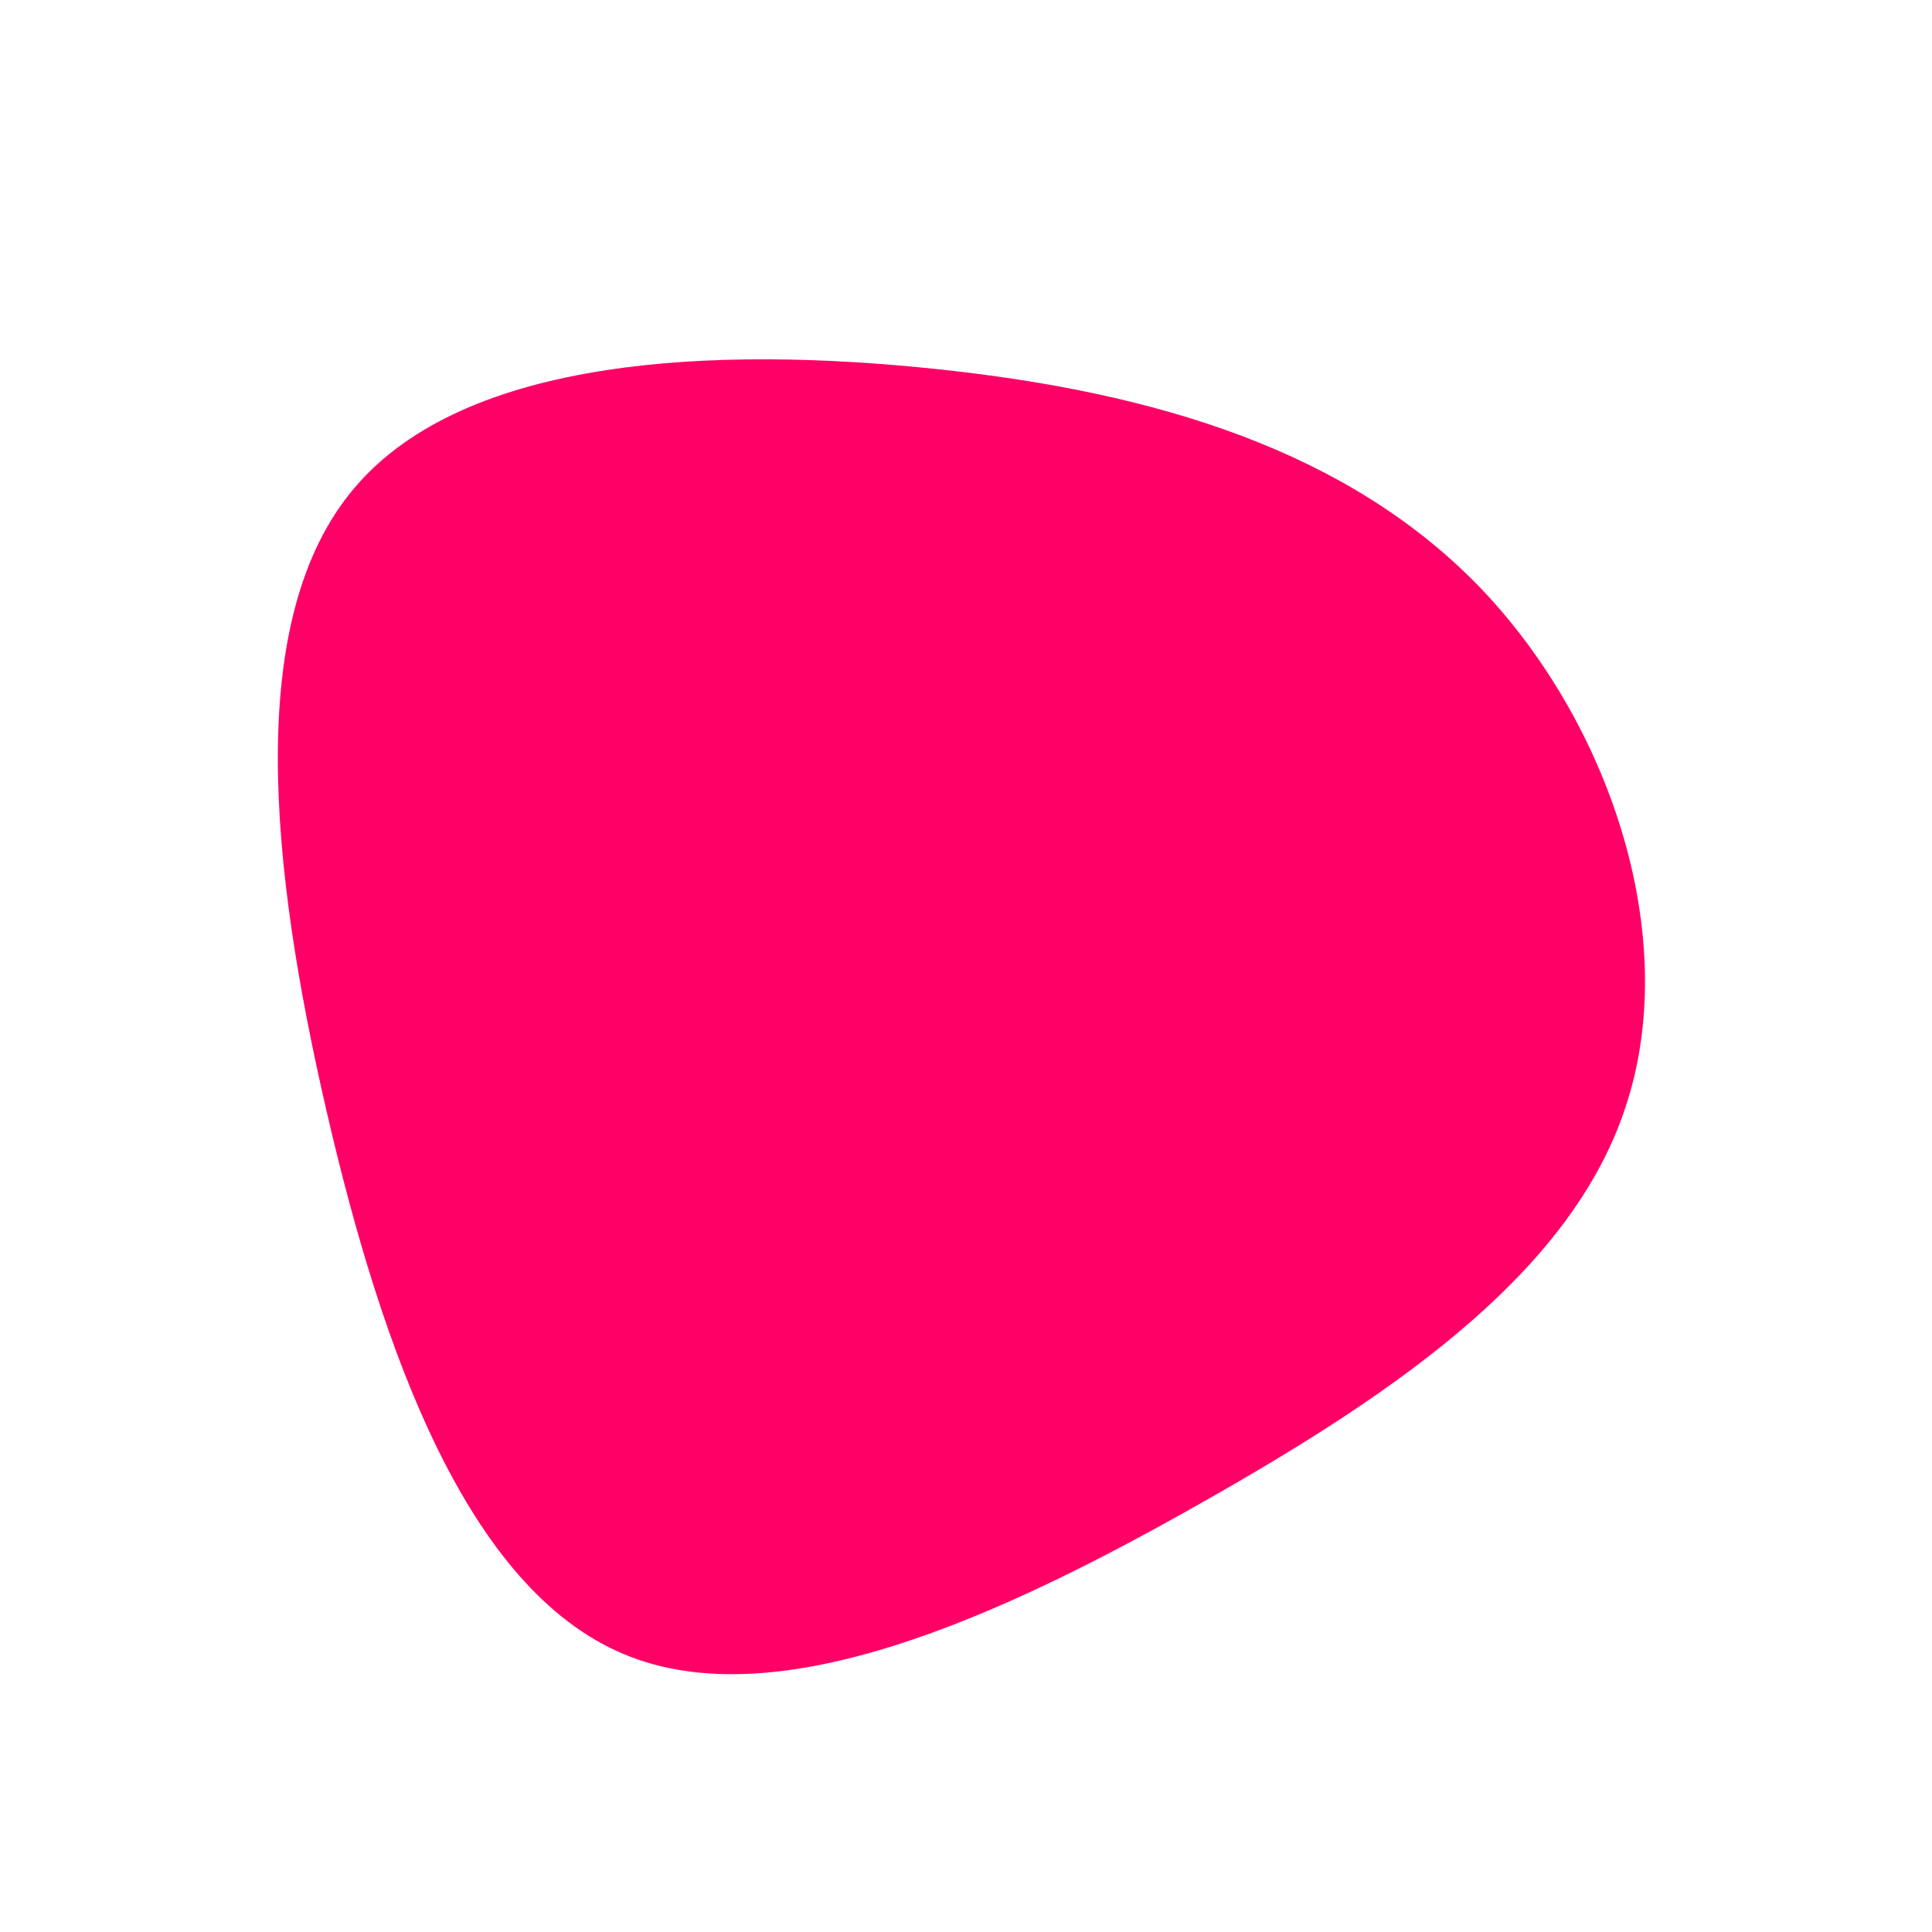
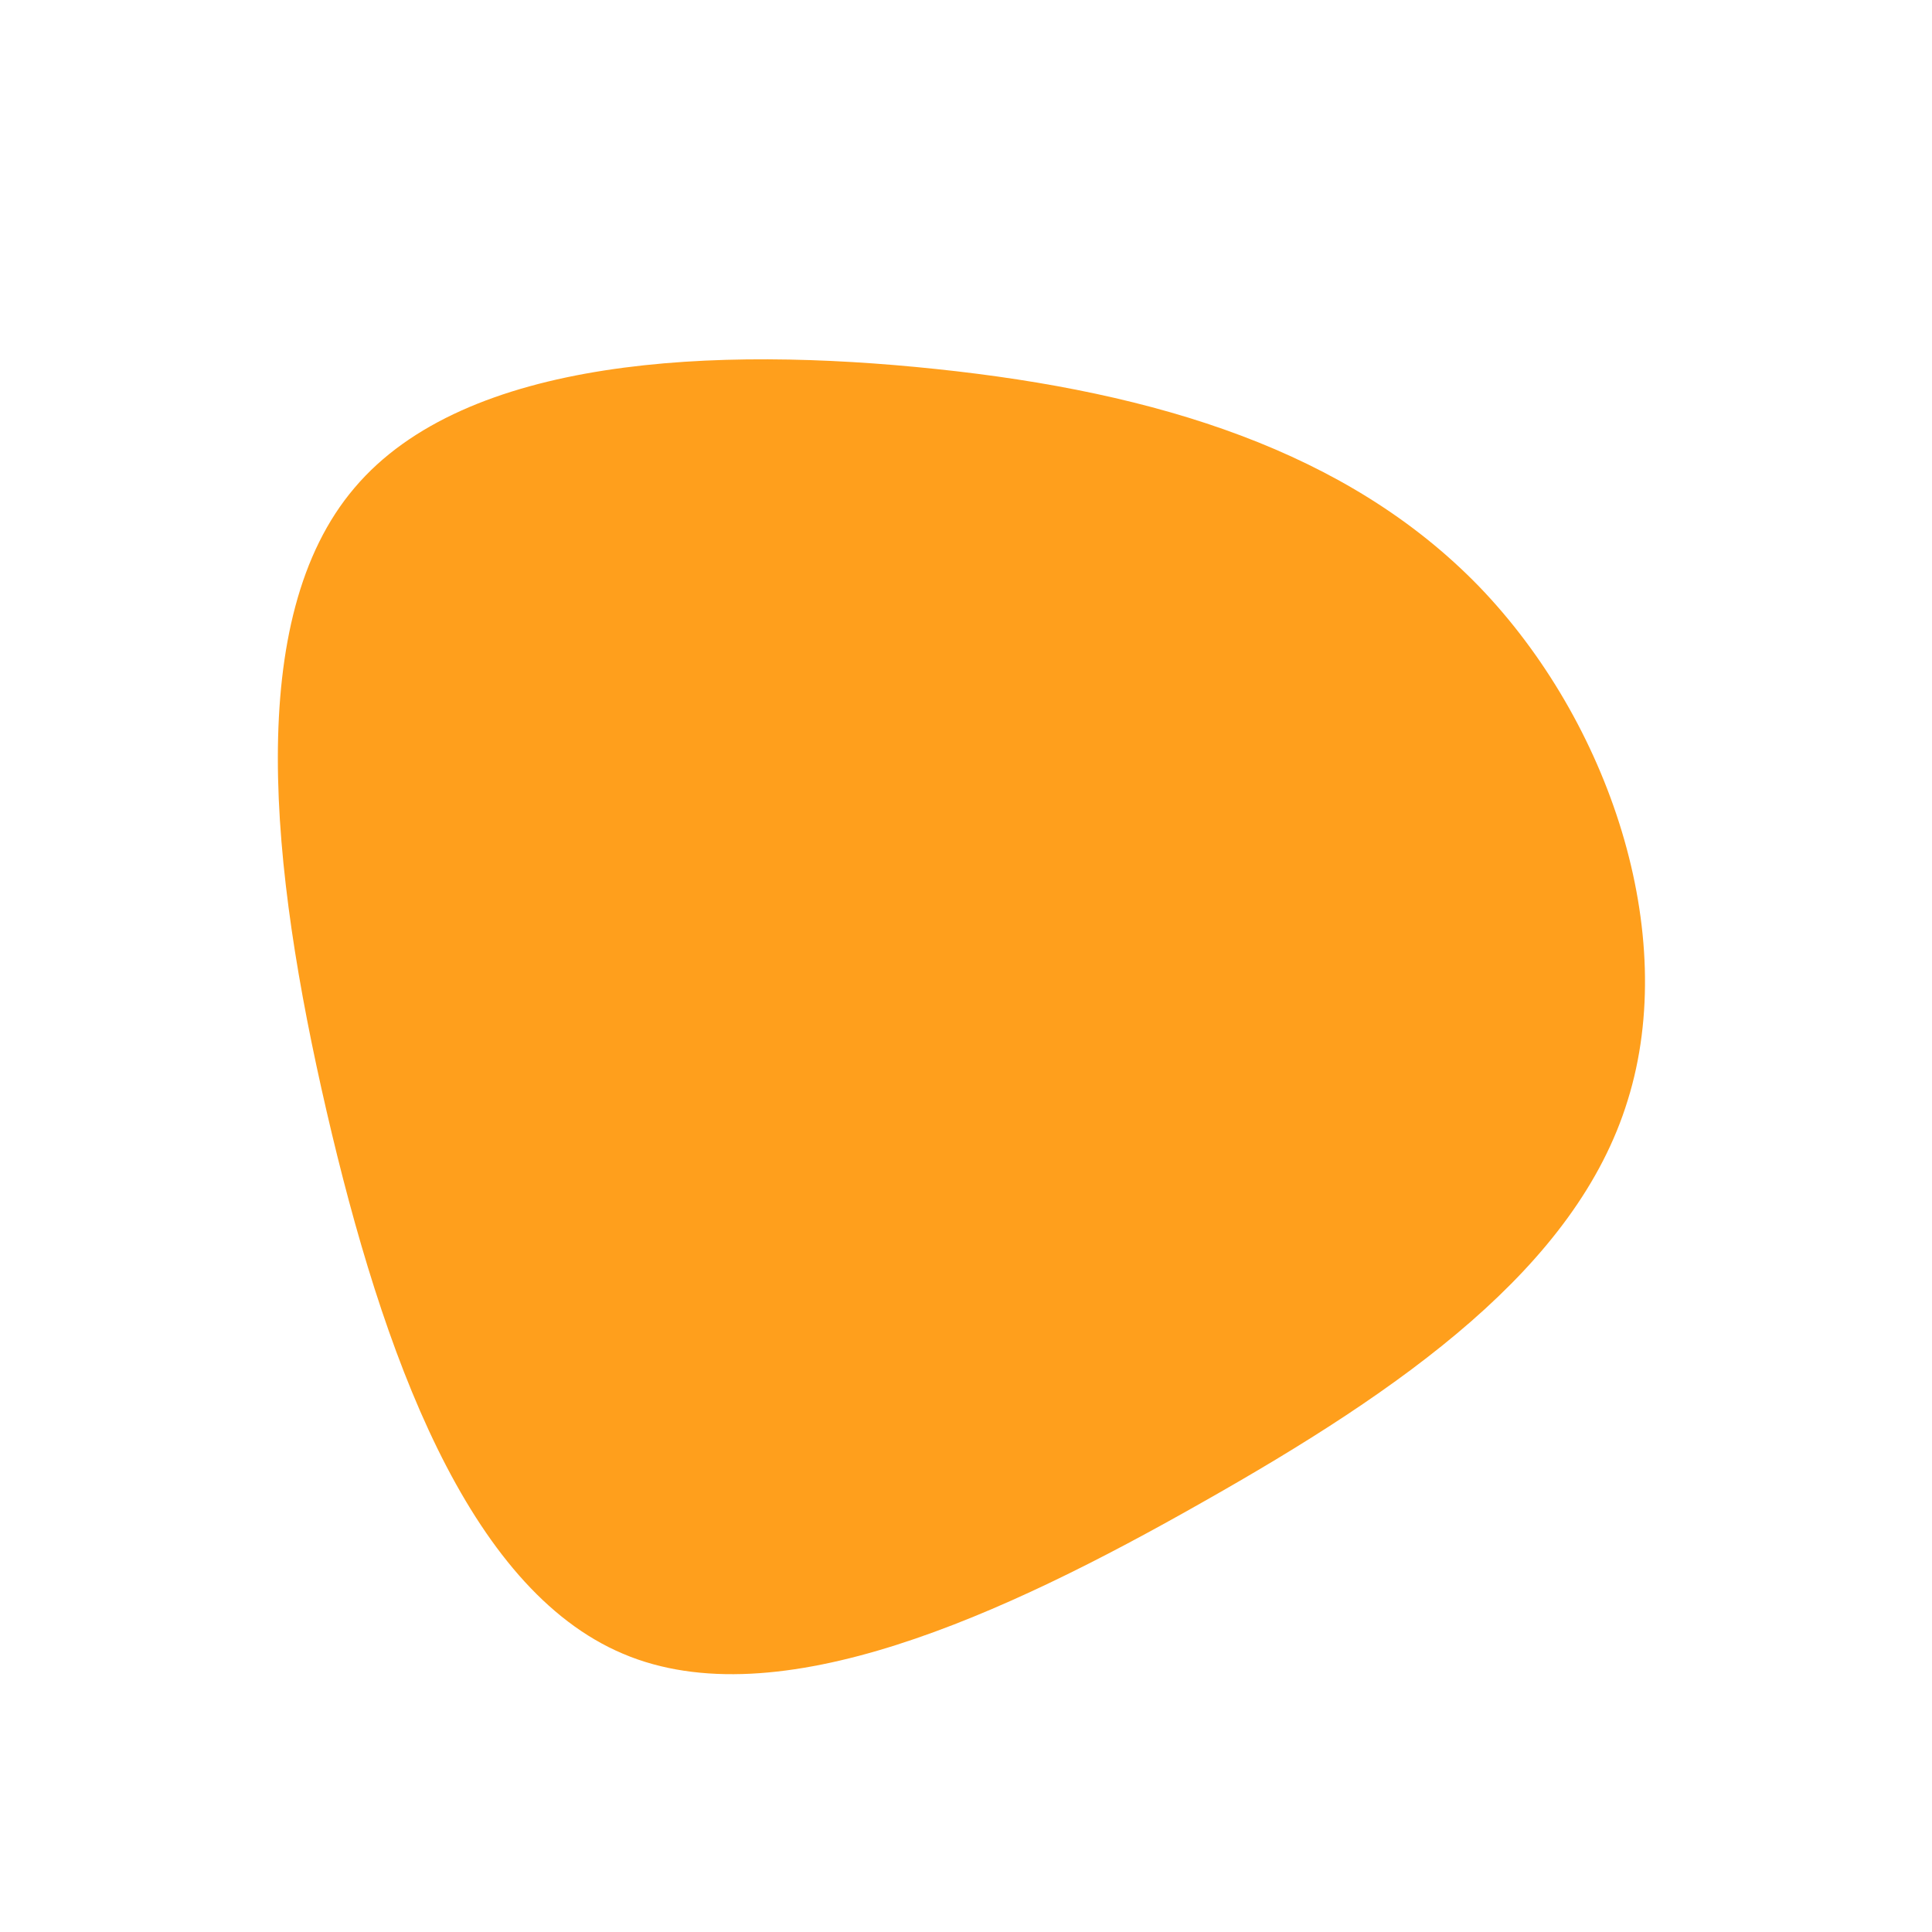
<svg xmlns="http://www.w3.org/2000/svg" viewBox="0 0 200 200">
-   <path fill="#FF0066" d="M53.1,-39.3C66.6,-25.3,73.9,-3.4,68.5,13.9C63.2,31.2,45.2,43.8,24.5,55.5C3.9,67.2,-19.5,78,-35.5,71.2C-51.6,64.4,-60.4,40.1,-66.2,15C-72,-10.1,-74.8,-36,-63.3,-49.5C-51.8,-63.1,-25.9,-64.2,-3.1,-61.8C19.8,-59.4,39.5,-53.3,53.1,-39.3Z" transform="translate(100 100)" />
+   <path fill="#ff9f1c" d="M53.1,-39.3C66.6,-25.3,73.9,-3.4,68.5,13.9C63.2,31.2,45.2,43.8,24.5,55.5C3.9,67.2,-19.5,78,-35.5,71.2C-51.6,64.4,-60.4,40.1,-66.2,15C-72,-10.1,-74.8,-36,-63.3,-49.5C-51.8,-63.1,-25.9,-64.2,-3.1,-61.8C19.8,-59.4,39.5,-53.3,53.1,-39.3Z" transform="translate(100 100)" />
</svg>
